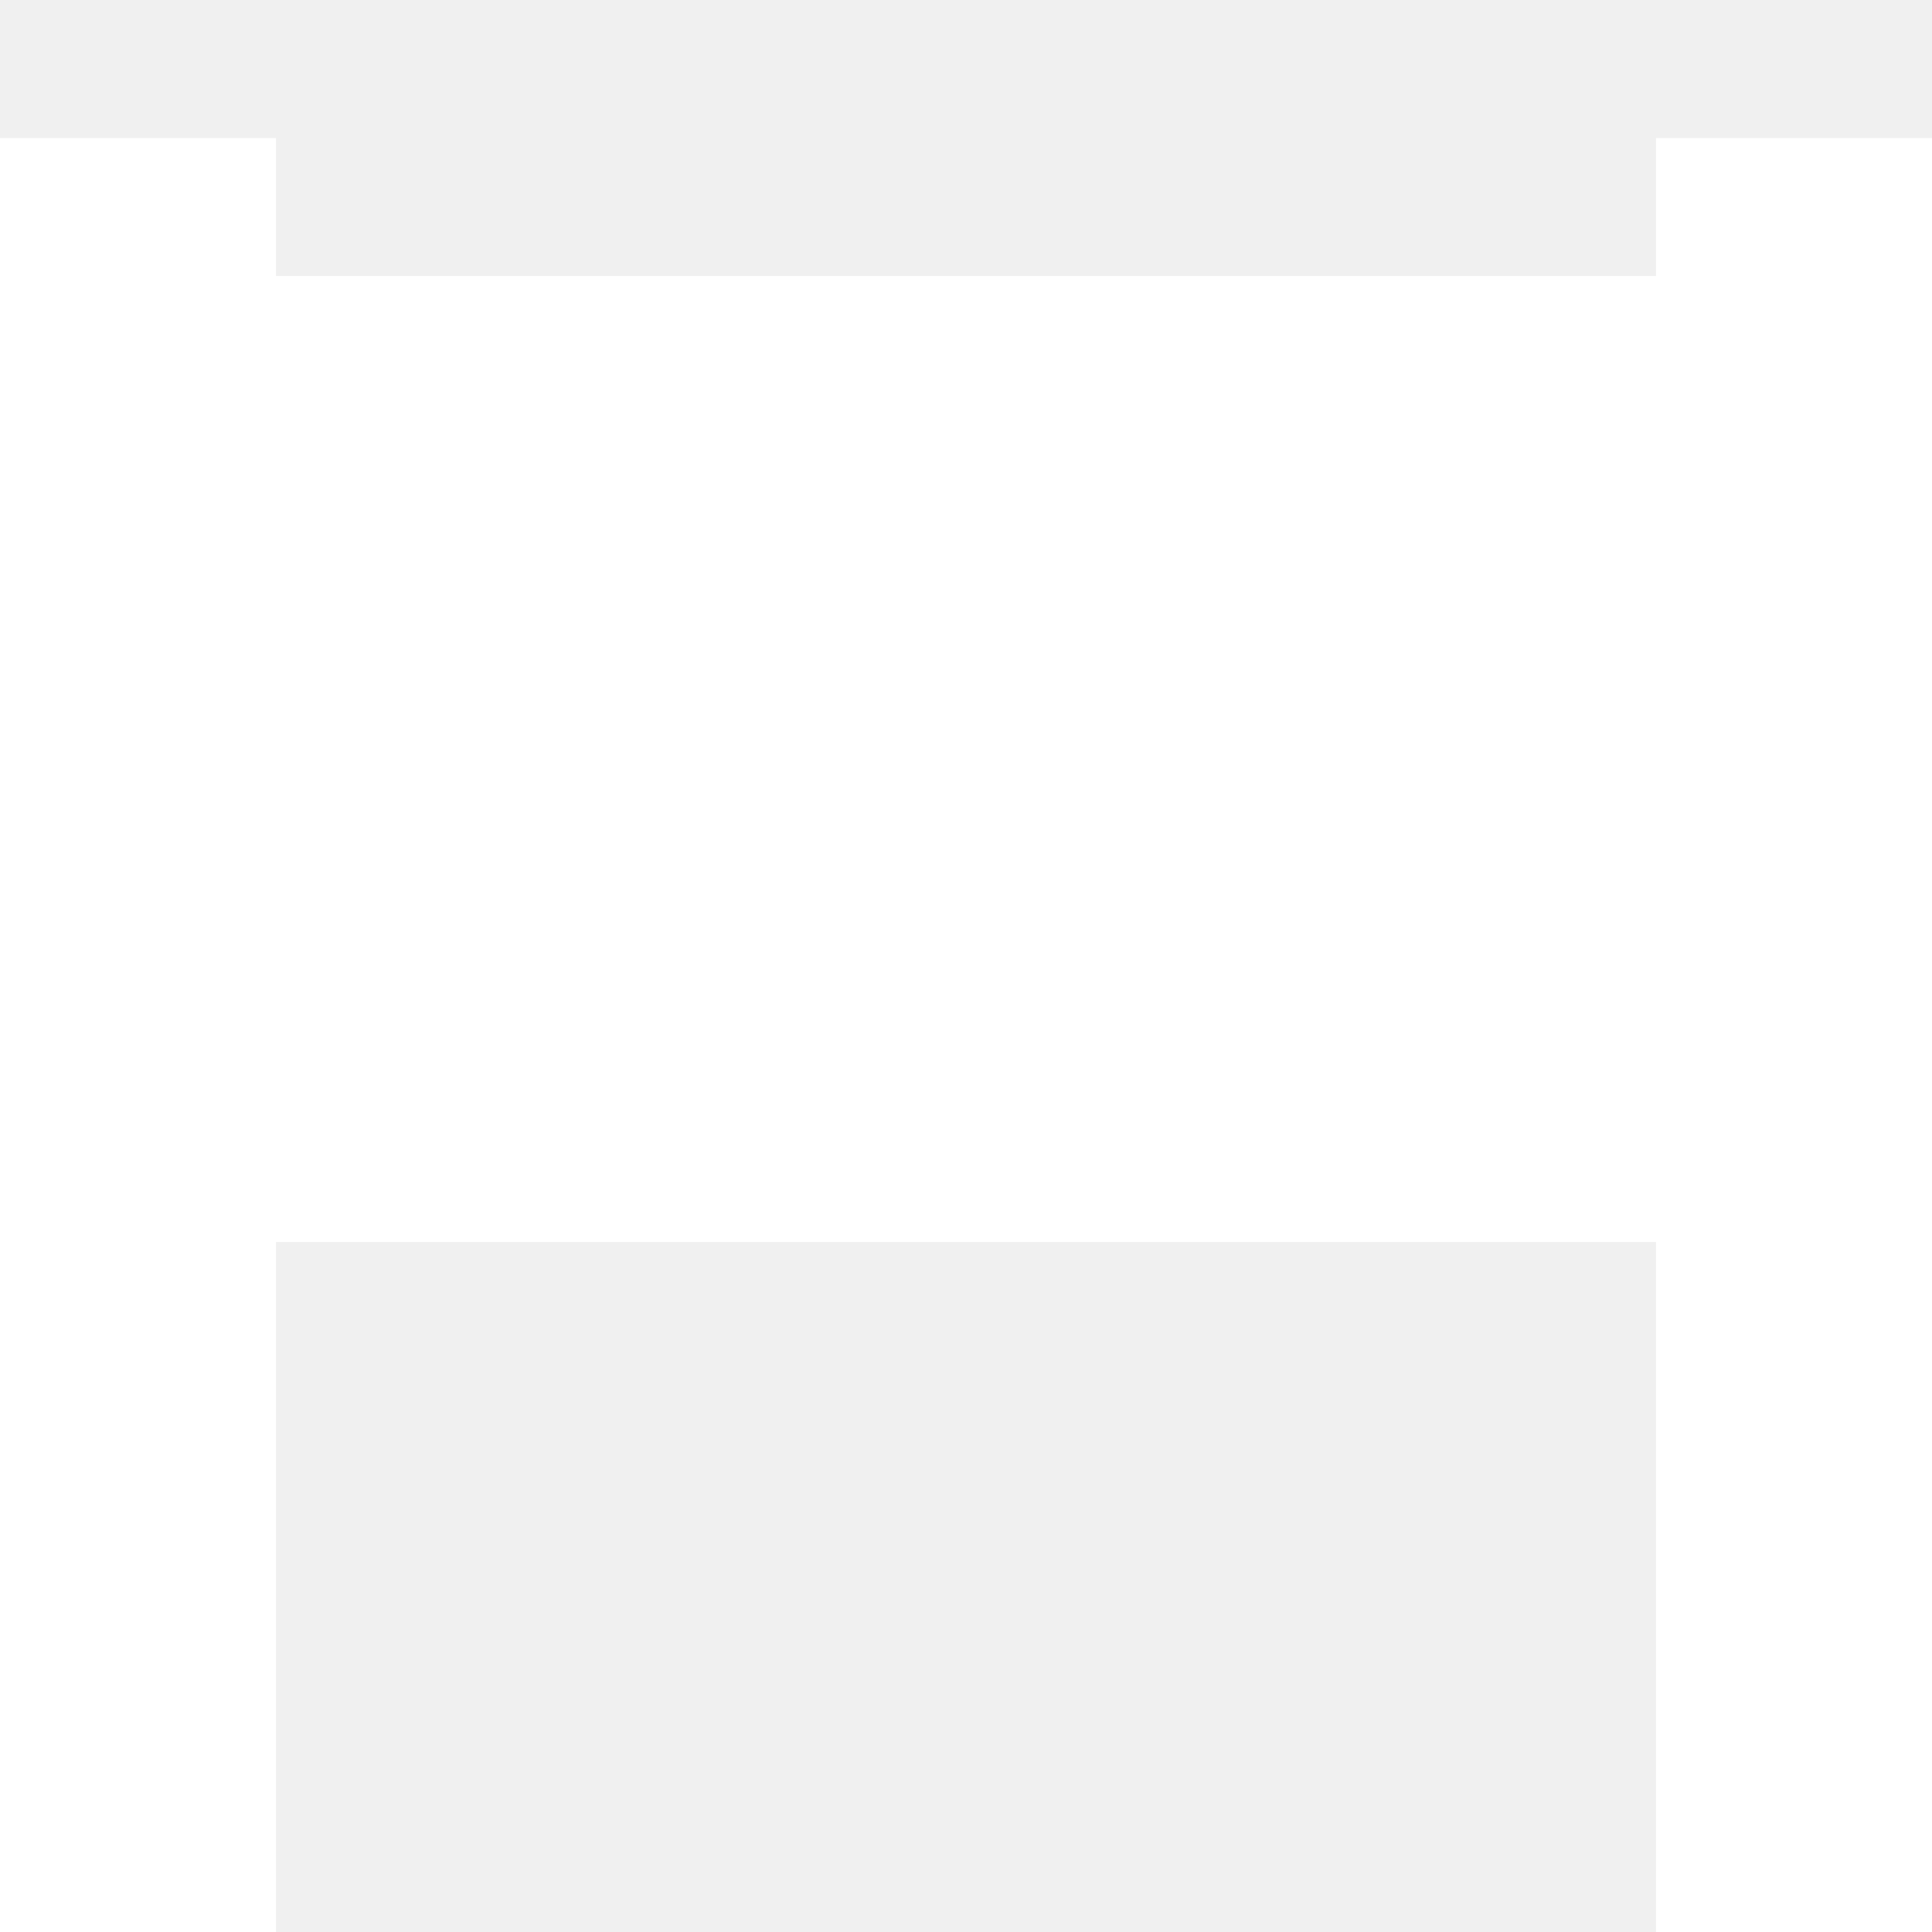
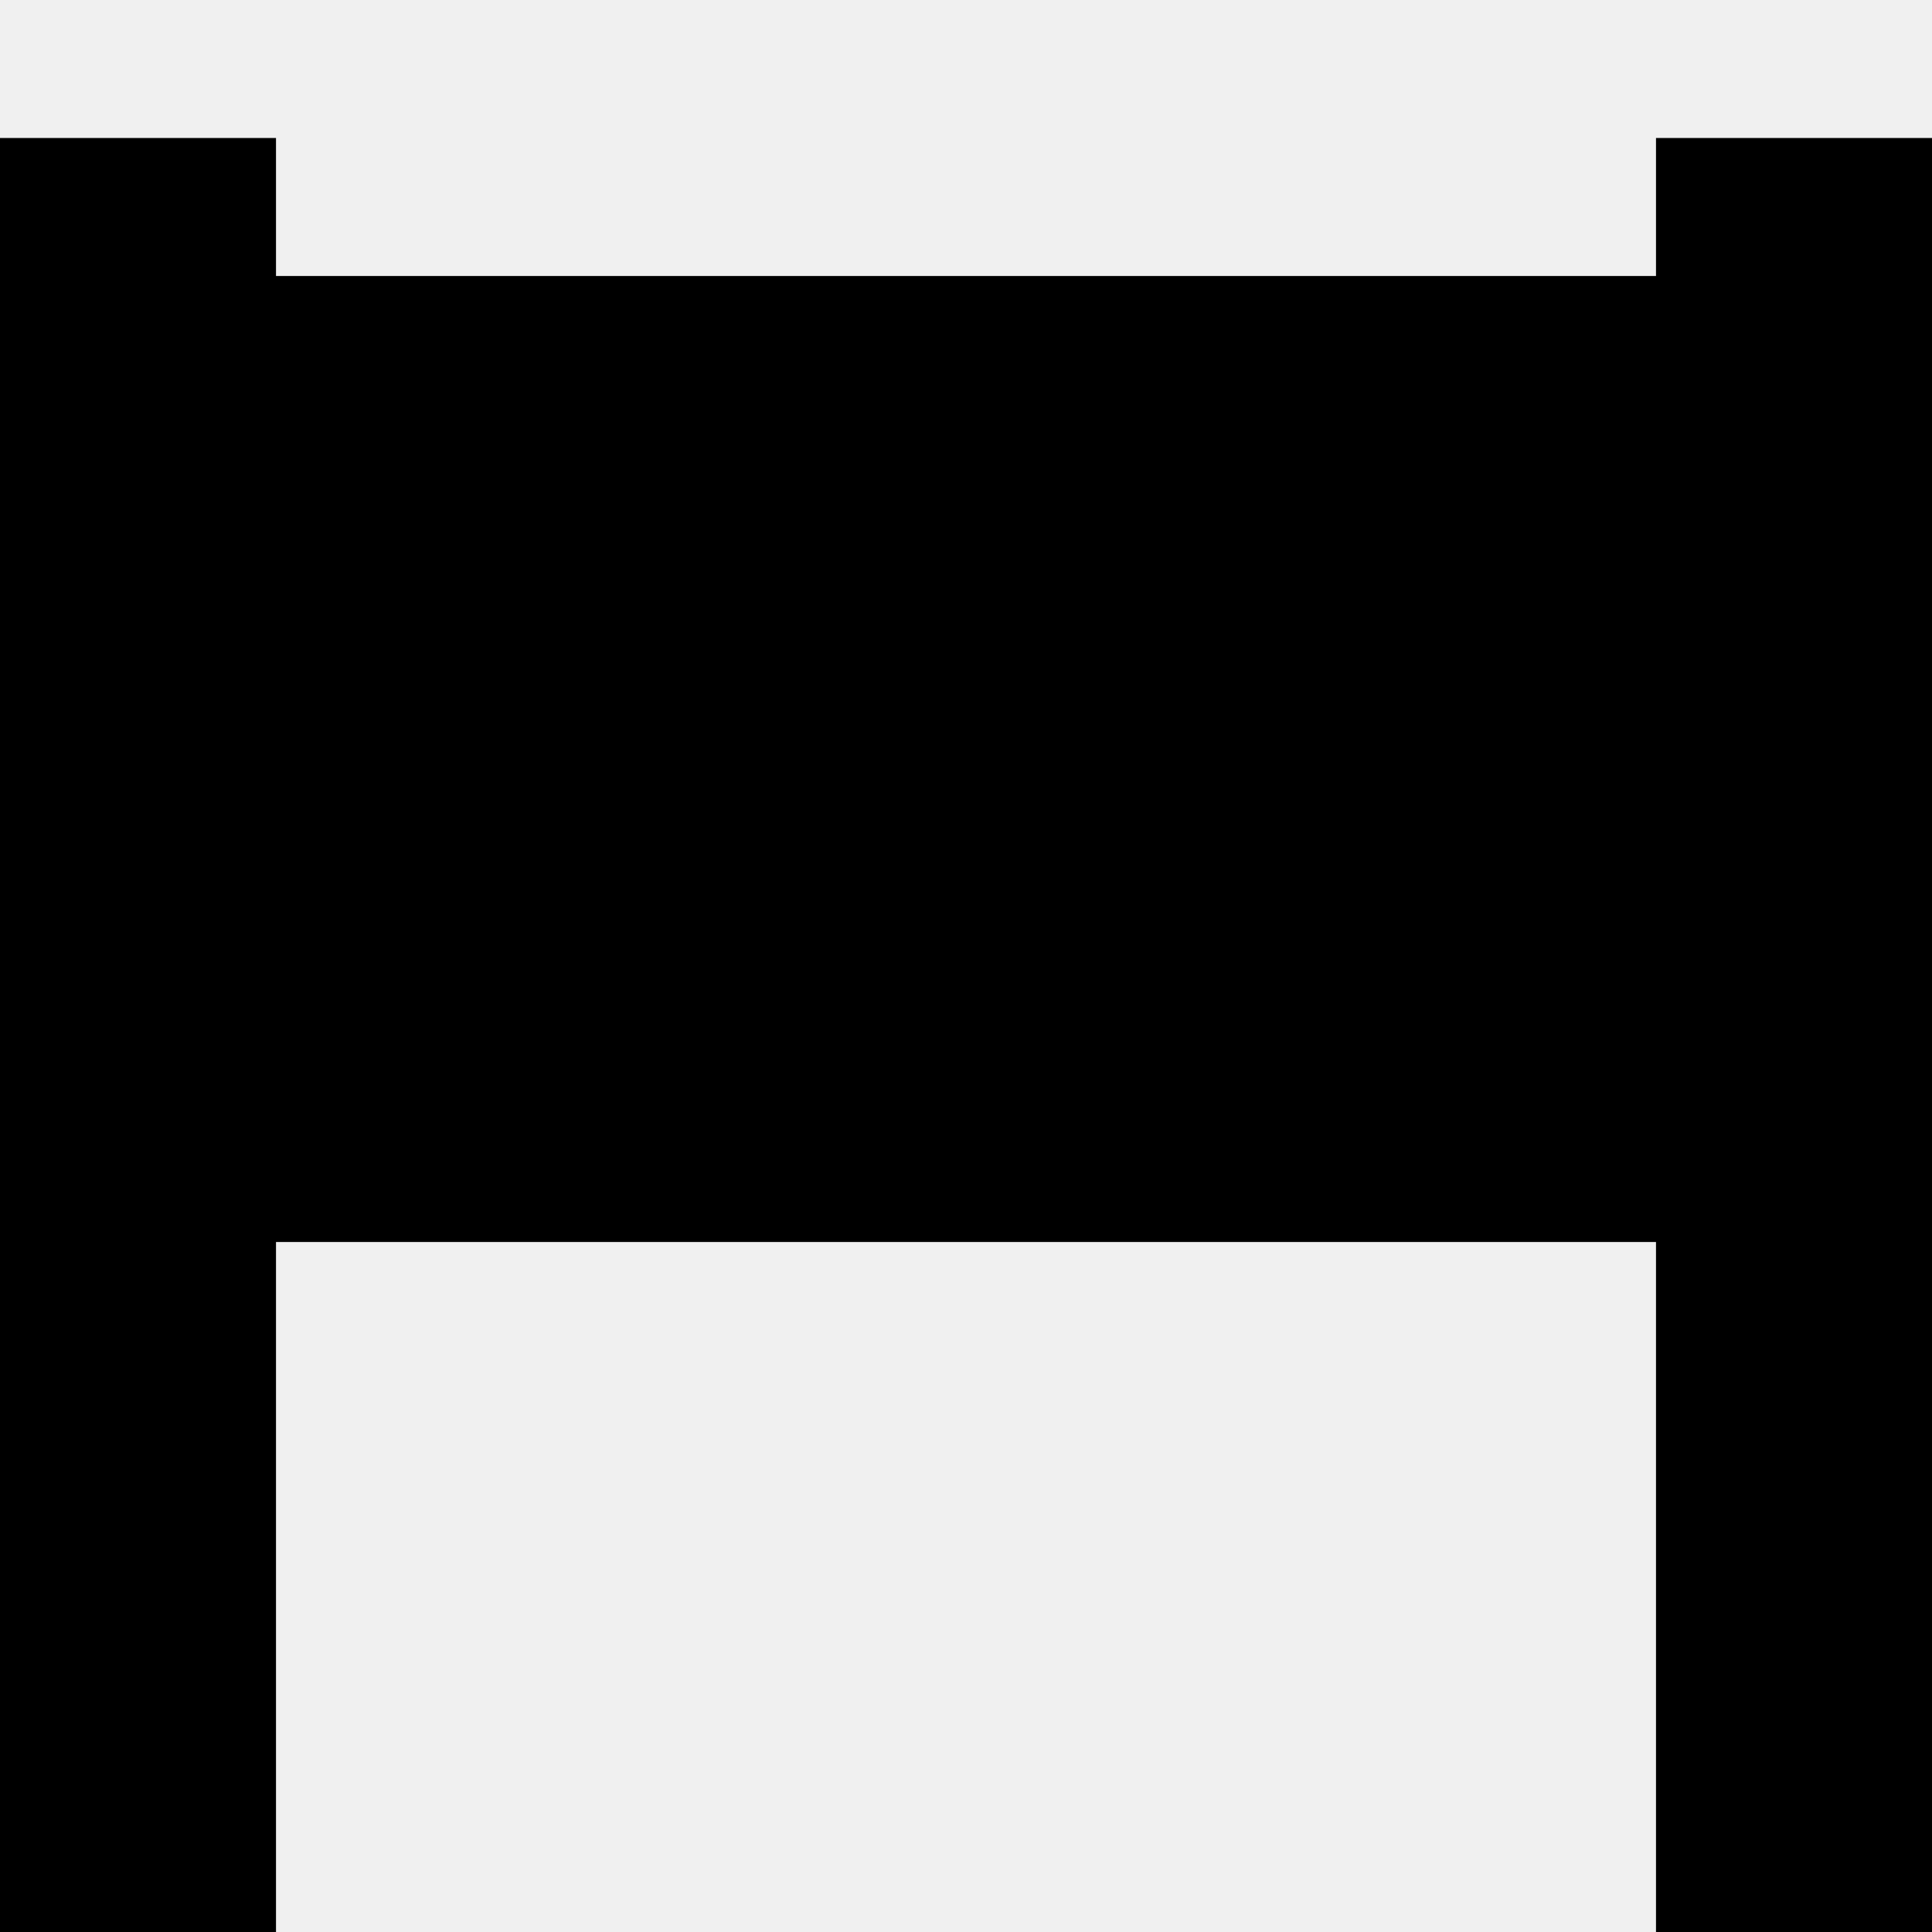
- <svg xmlns="http://www.w3.org/2000/svg" width="14" height="14" viewBox="0 0 14 14" fill="none">
-   <rect y="1" width="2" height="13" fill="white" />
-   <rect x="12" y="1" width="2" height="13" fill="white" />
-   <path d="M0 2H7H14V9H7H0V2Z" fill="white" />
+ <svg xmlns="http://www.w3.org/2000/svg" width="14" height="14" viewBox="0 0 14 14">
+   <rect y="1" width="2" height="13" fill="inherit" />
+   <rect x="12" y="1" width="2" height="13" fill="inherit" />
+   <path d="M0 2H7H14V9H7H0V2Z" fill="inherit" />
</svg>
